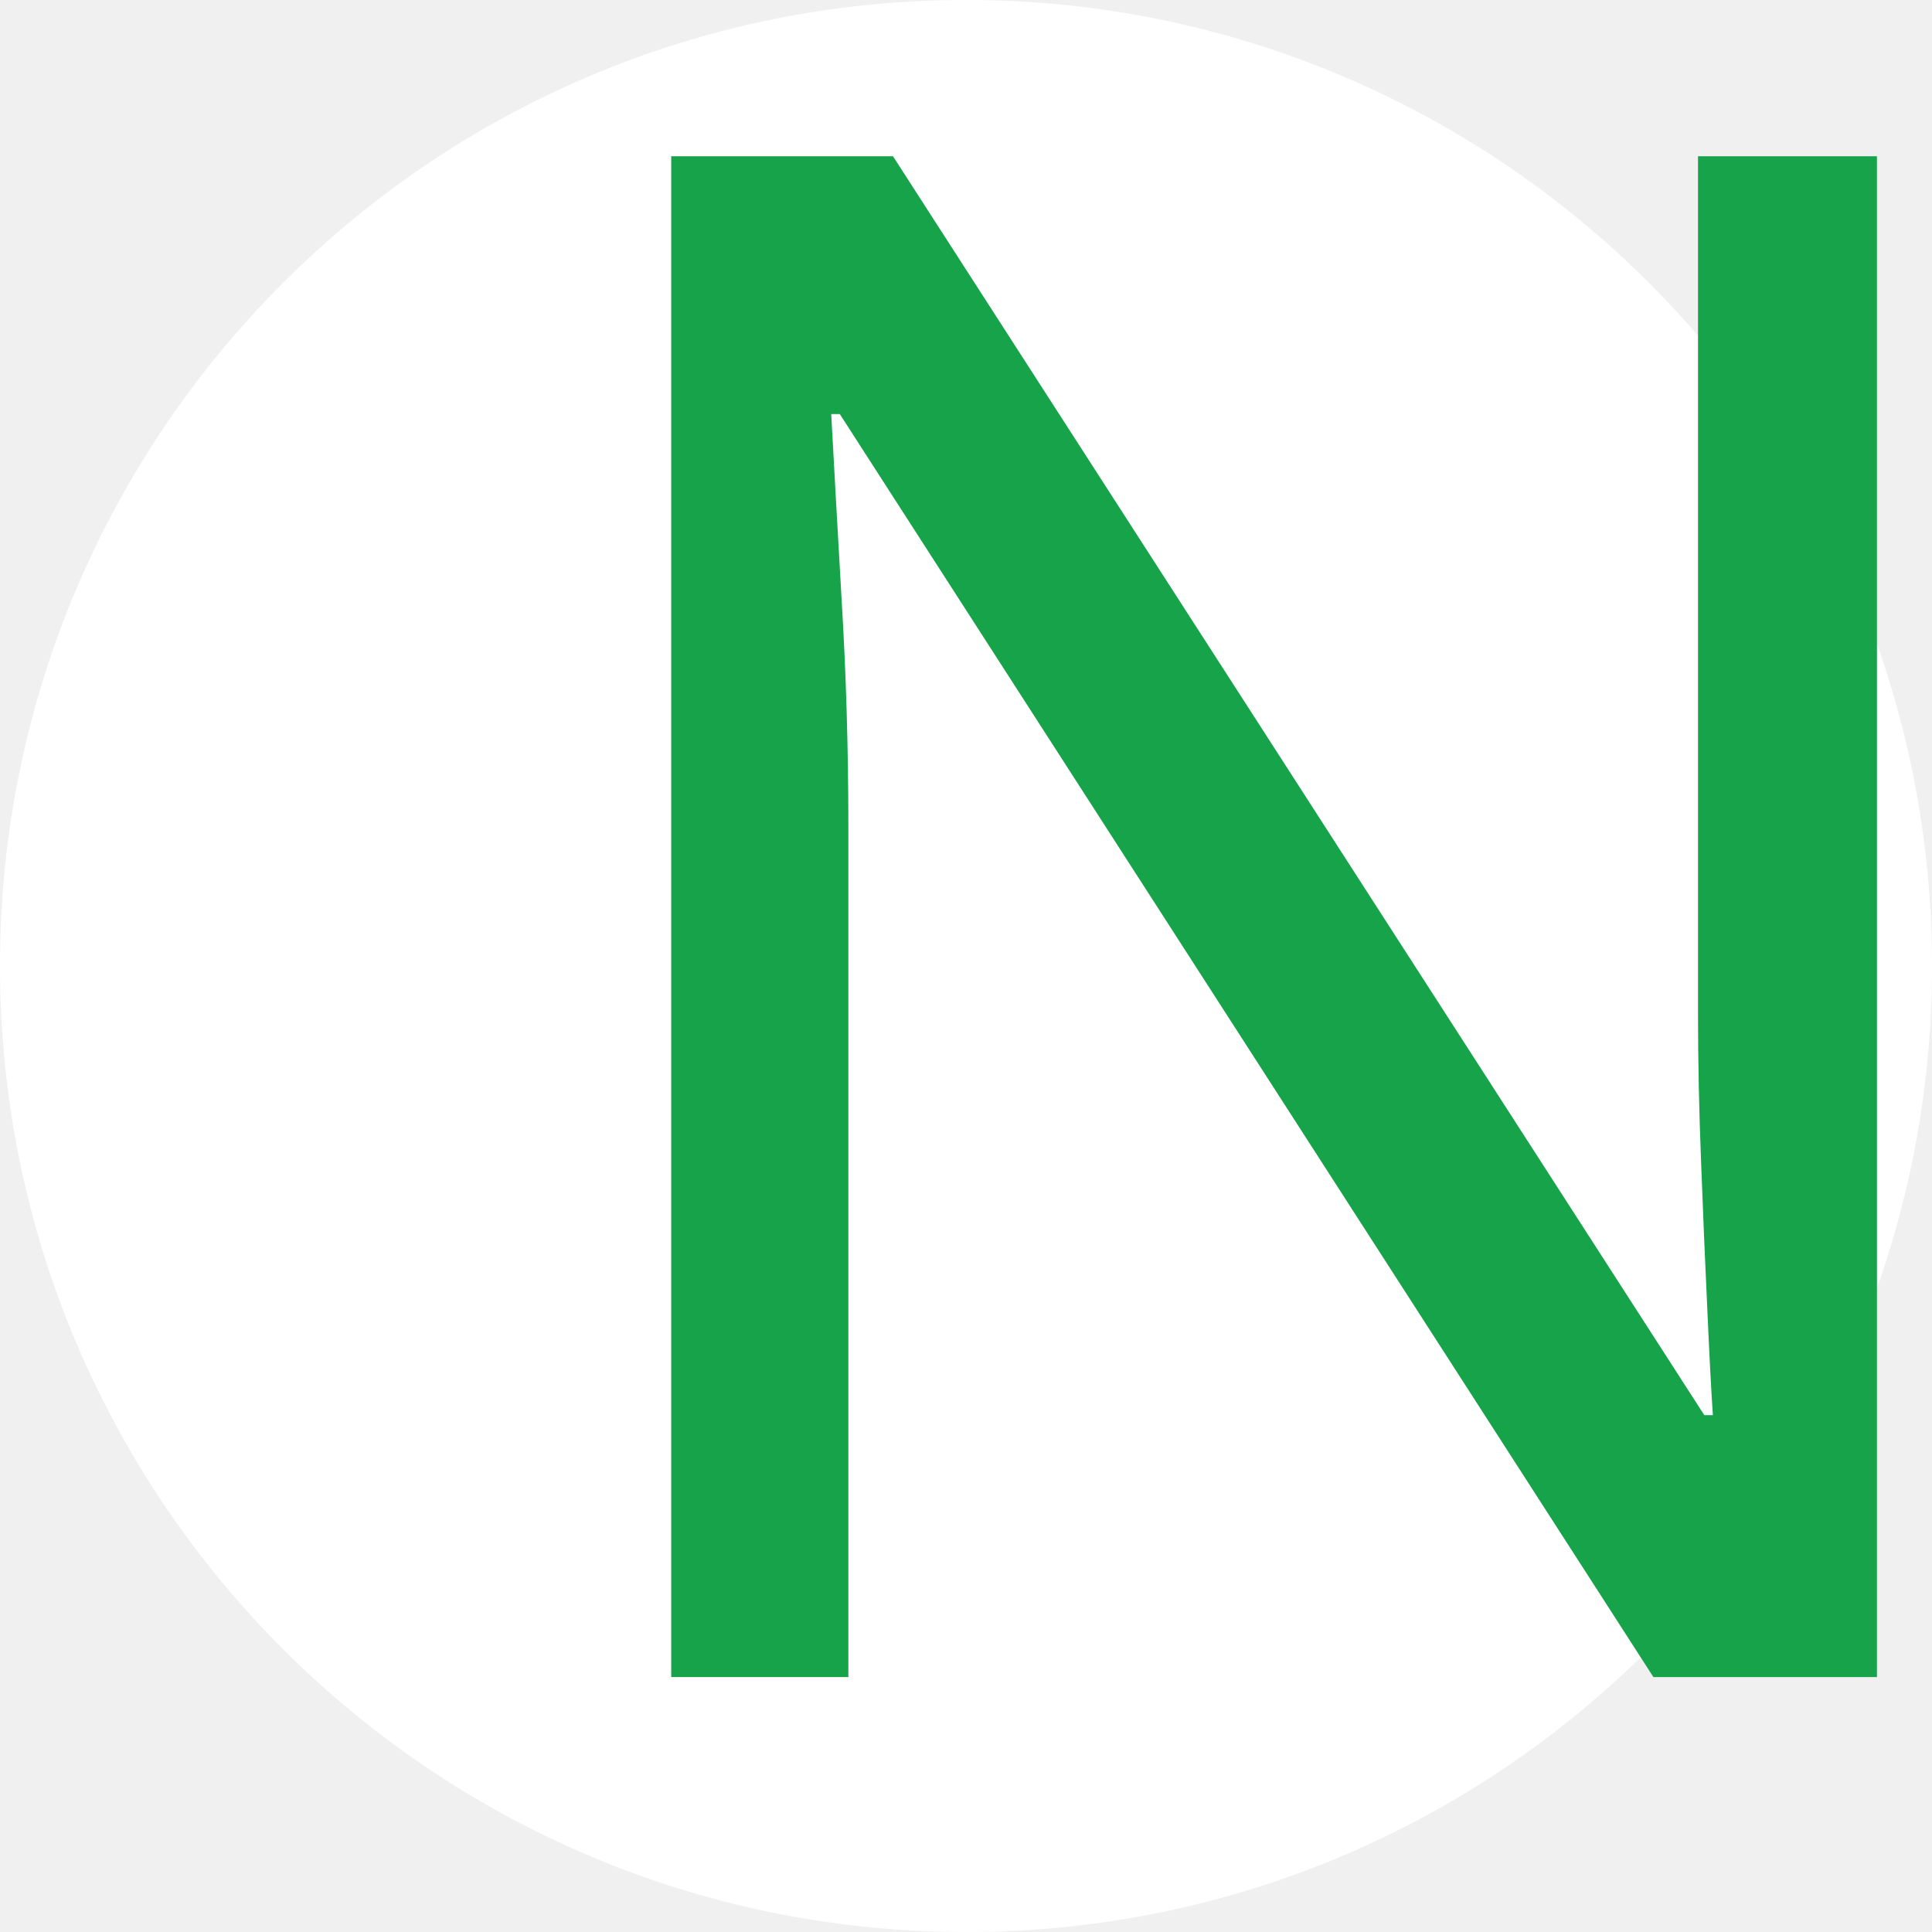
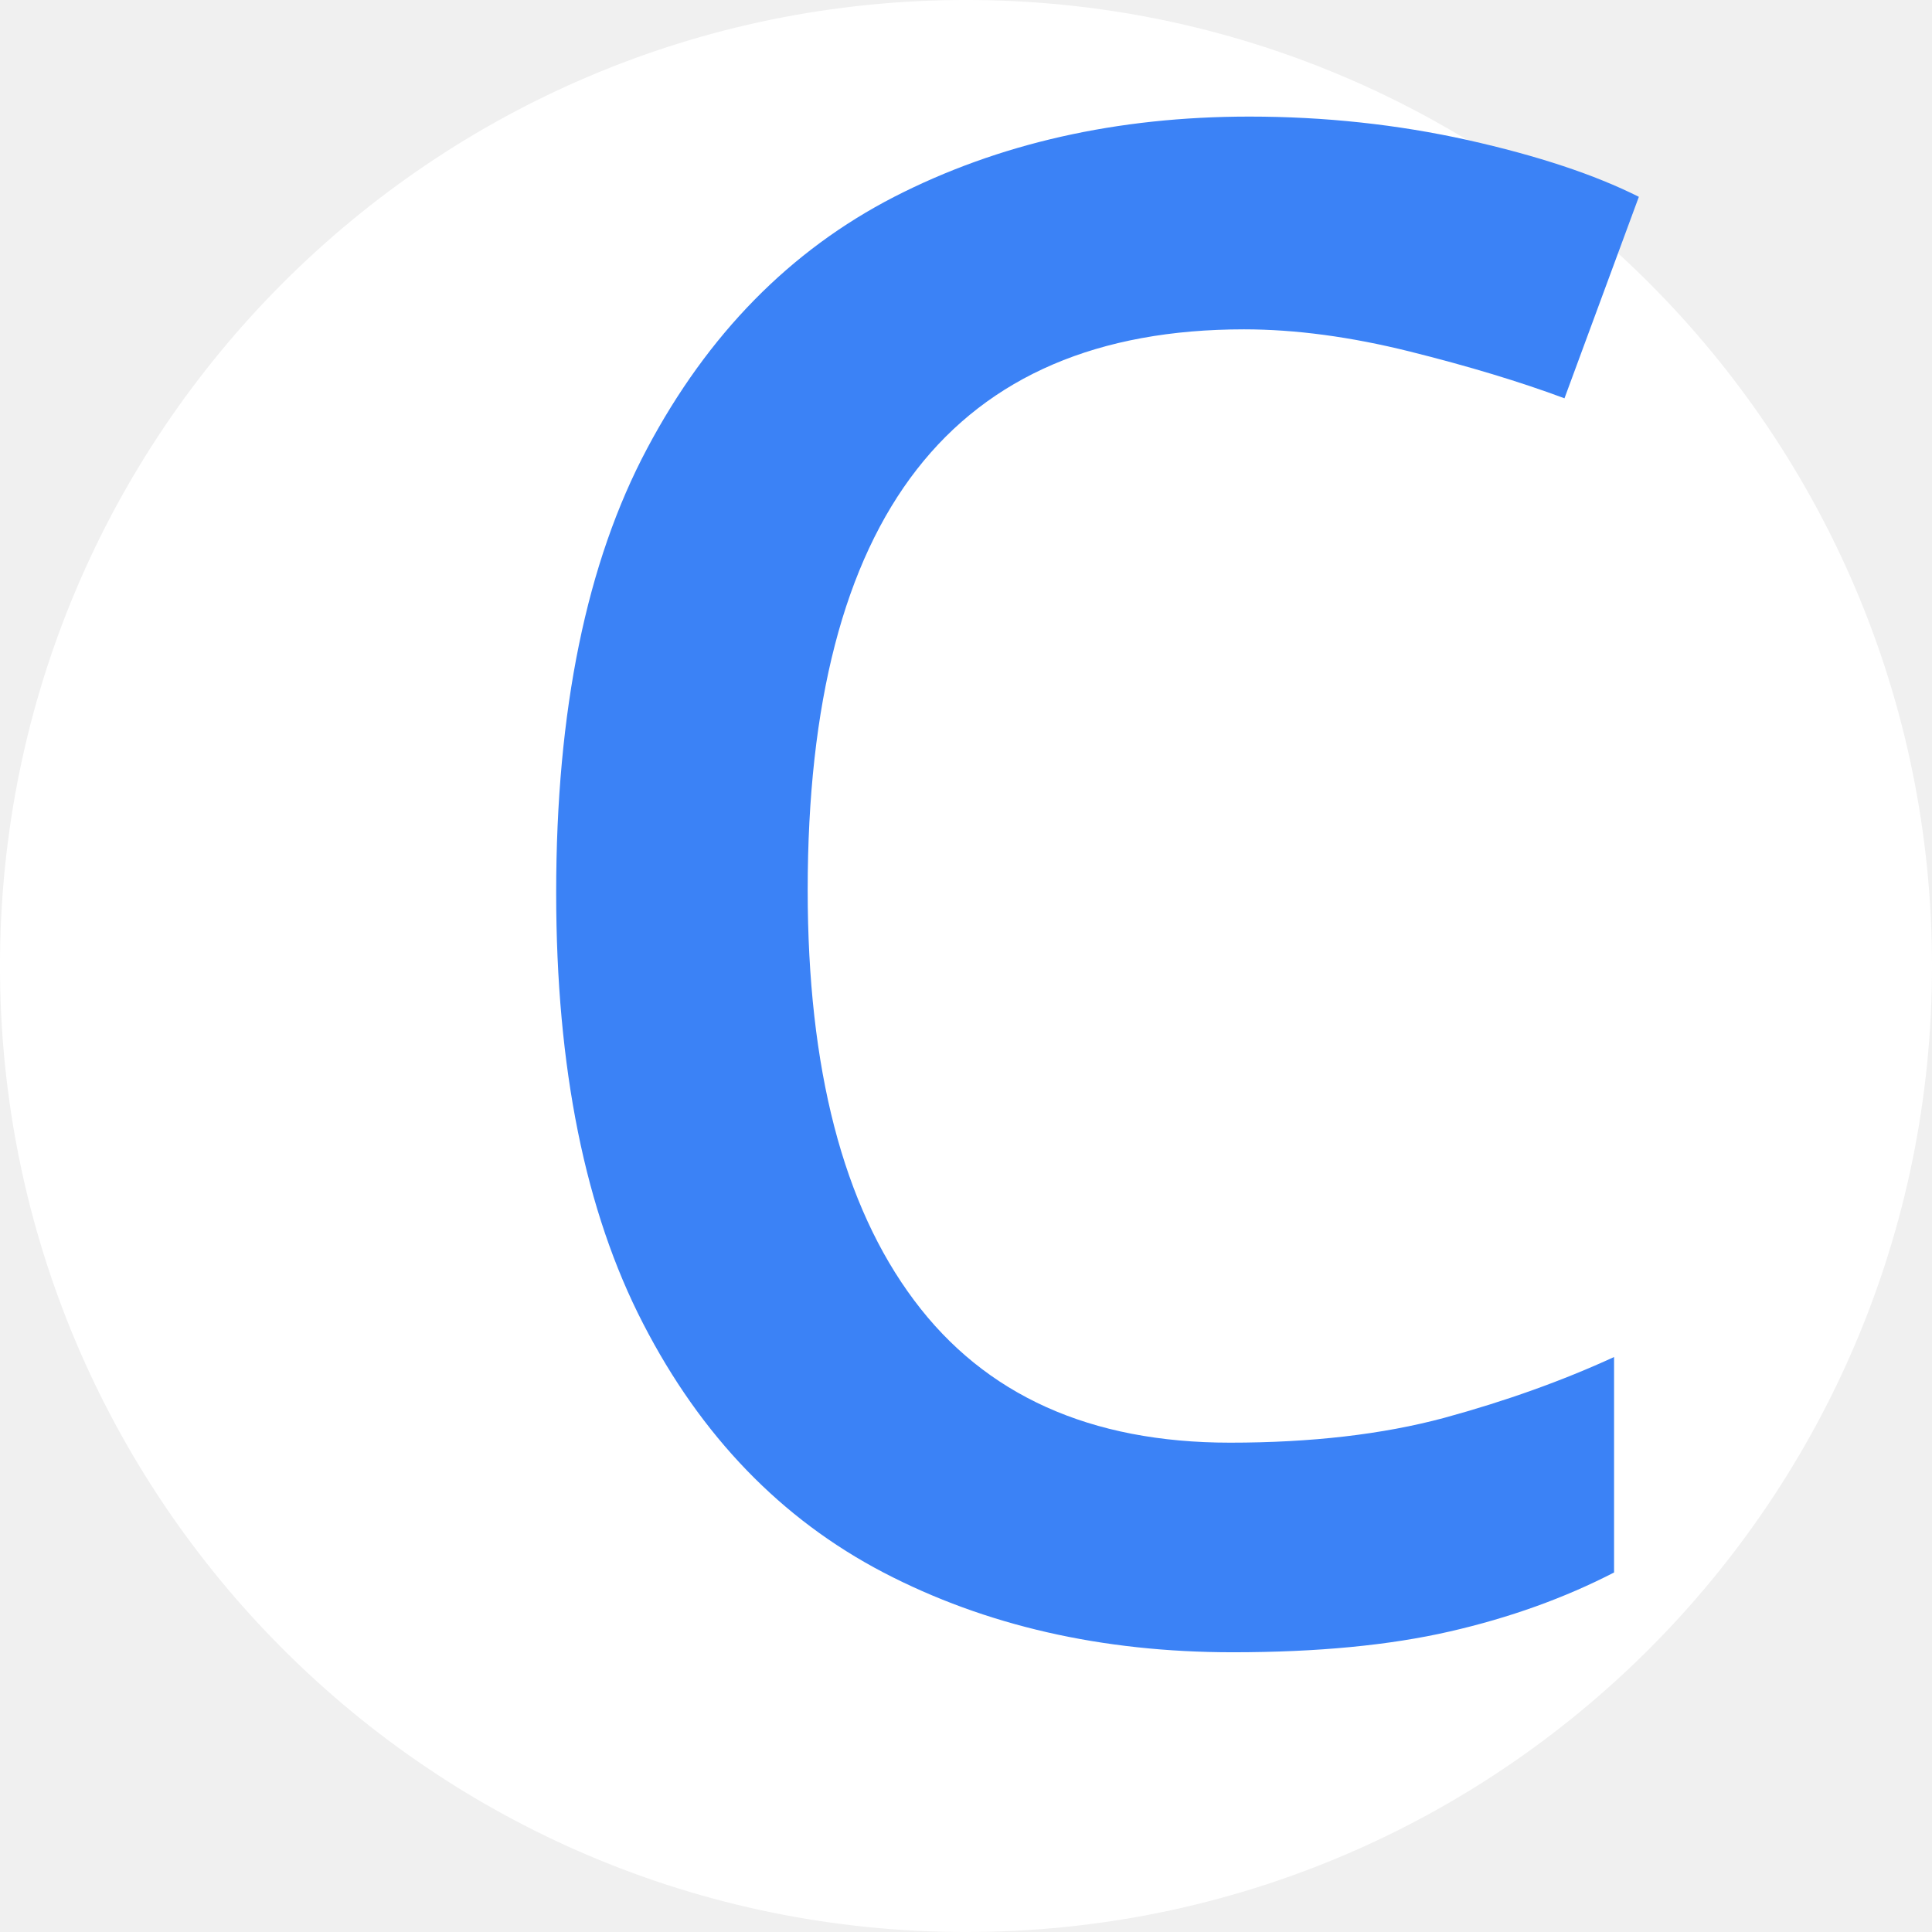
- <svg xmlns="http://www.w3.org/2000/svg" class="h-5 w-5" viewBox="0 0 66.973 66.973" version="1.1" id="svg5">
+ <svg xmlns="http://www.w3.org/2000/svg" class="h-8 w-8" width="66.973mm" height="66.973mm" viewBox="0 0 66.973 66.973" version="1.1" id="svg5">
  <defs id="defs2" />
  <g id="layer1" transform="translate(-61.95466,-77.62254)">
    <circle style="fill:#ffffff;fill-opacity:1;stroke-width:0.265" id="path846" cx="95.441" cy="111.109" r="33.487" />
-     <text xml:space="preserve" style="font-style:normal;font-variant:normal;font-weight:normal;font-stretch:normal;font-size:73.832px;line-height:1.25;font-family:Uroob;-inkscape-font-specification:'Uroob, Normal';font-variant-ligatures:normal;font-variant-caps:normal;font-variant-numeric:normal;font-variant-east-asian:normal;fill:#16a34a;fill-opacity:1;stroke:none;stroke-width:1.846" x="78.065" y="135.757" id="text3714">
-       <tspan id="tspan3712" style="font-style:normal;font-variant:normal;font-weight:normal;font-stretch:normal;font-size:73.832px;font-family:Uroob;-inkscape-font-specification:'Uroob, Normal';font-variant-ligatures:normal;font-variant-caps:normal;font-variant-numeric:normal;font-variant-east-asian:normal;fill:#16a34a;fill-opacity:1;stroke-width:1.846" x="78.065" y="135.757">N</tspan>
+     <text xml:space="preserve" style="font-style:normal;font-variant:normal;font-weight:normal;font-stretch:normal;font-size:95.747px;line-height:1.25;font-family:Uroob;-inkscape-font-specification:'Uroob, Normal';font-variant-ligatures:normal;font-variant-caps:normal;font-variant-numeric:normal;font-variant-east-asian:normal;fill:#3b82f6;fill-opacity:1;stroke:none;stroke-width:2.394" x="75.969" y="133.947" id="text3714">
+       <tspan id="tspan3712" style="font-style:normal;font-variant:normal;font-weight:normal;font-stretch:normal;font-size:95.747px;font-family:Uroob;-inkscape-font-specification:'Uroob, Normal';font-variant-ligatures:normal;font-variant-caps:normal;font-variant-numeric:normal;font-variant-east-asian:normal;fill:#3b82f6;fill-opacity:1;stroke-width:2.394" x="75.969" y="133.947">c</tspan>
    </text>
  </g>
</svg>
